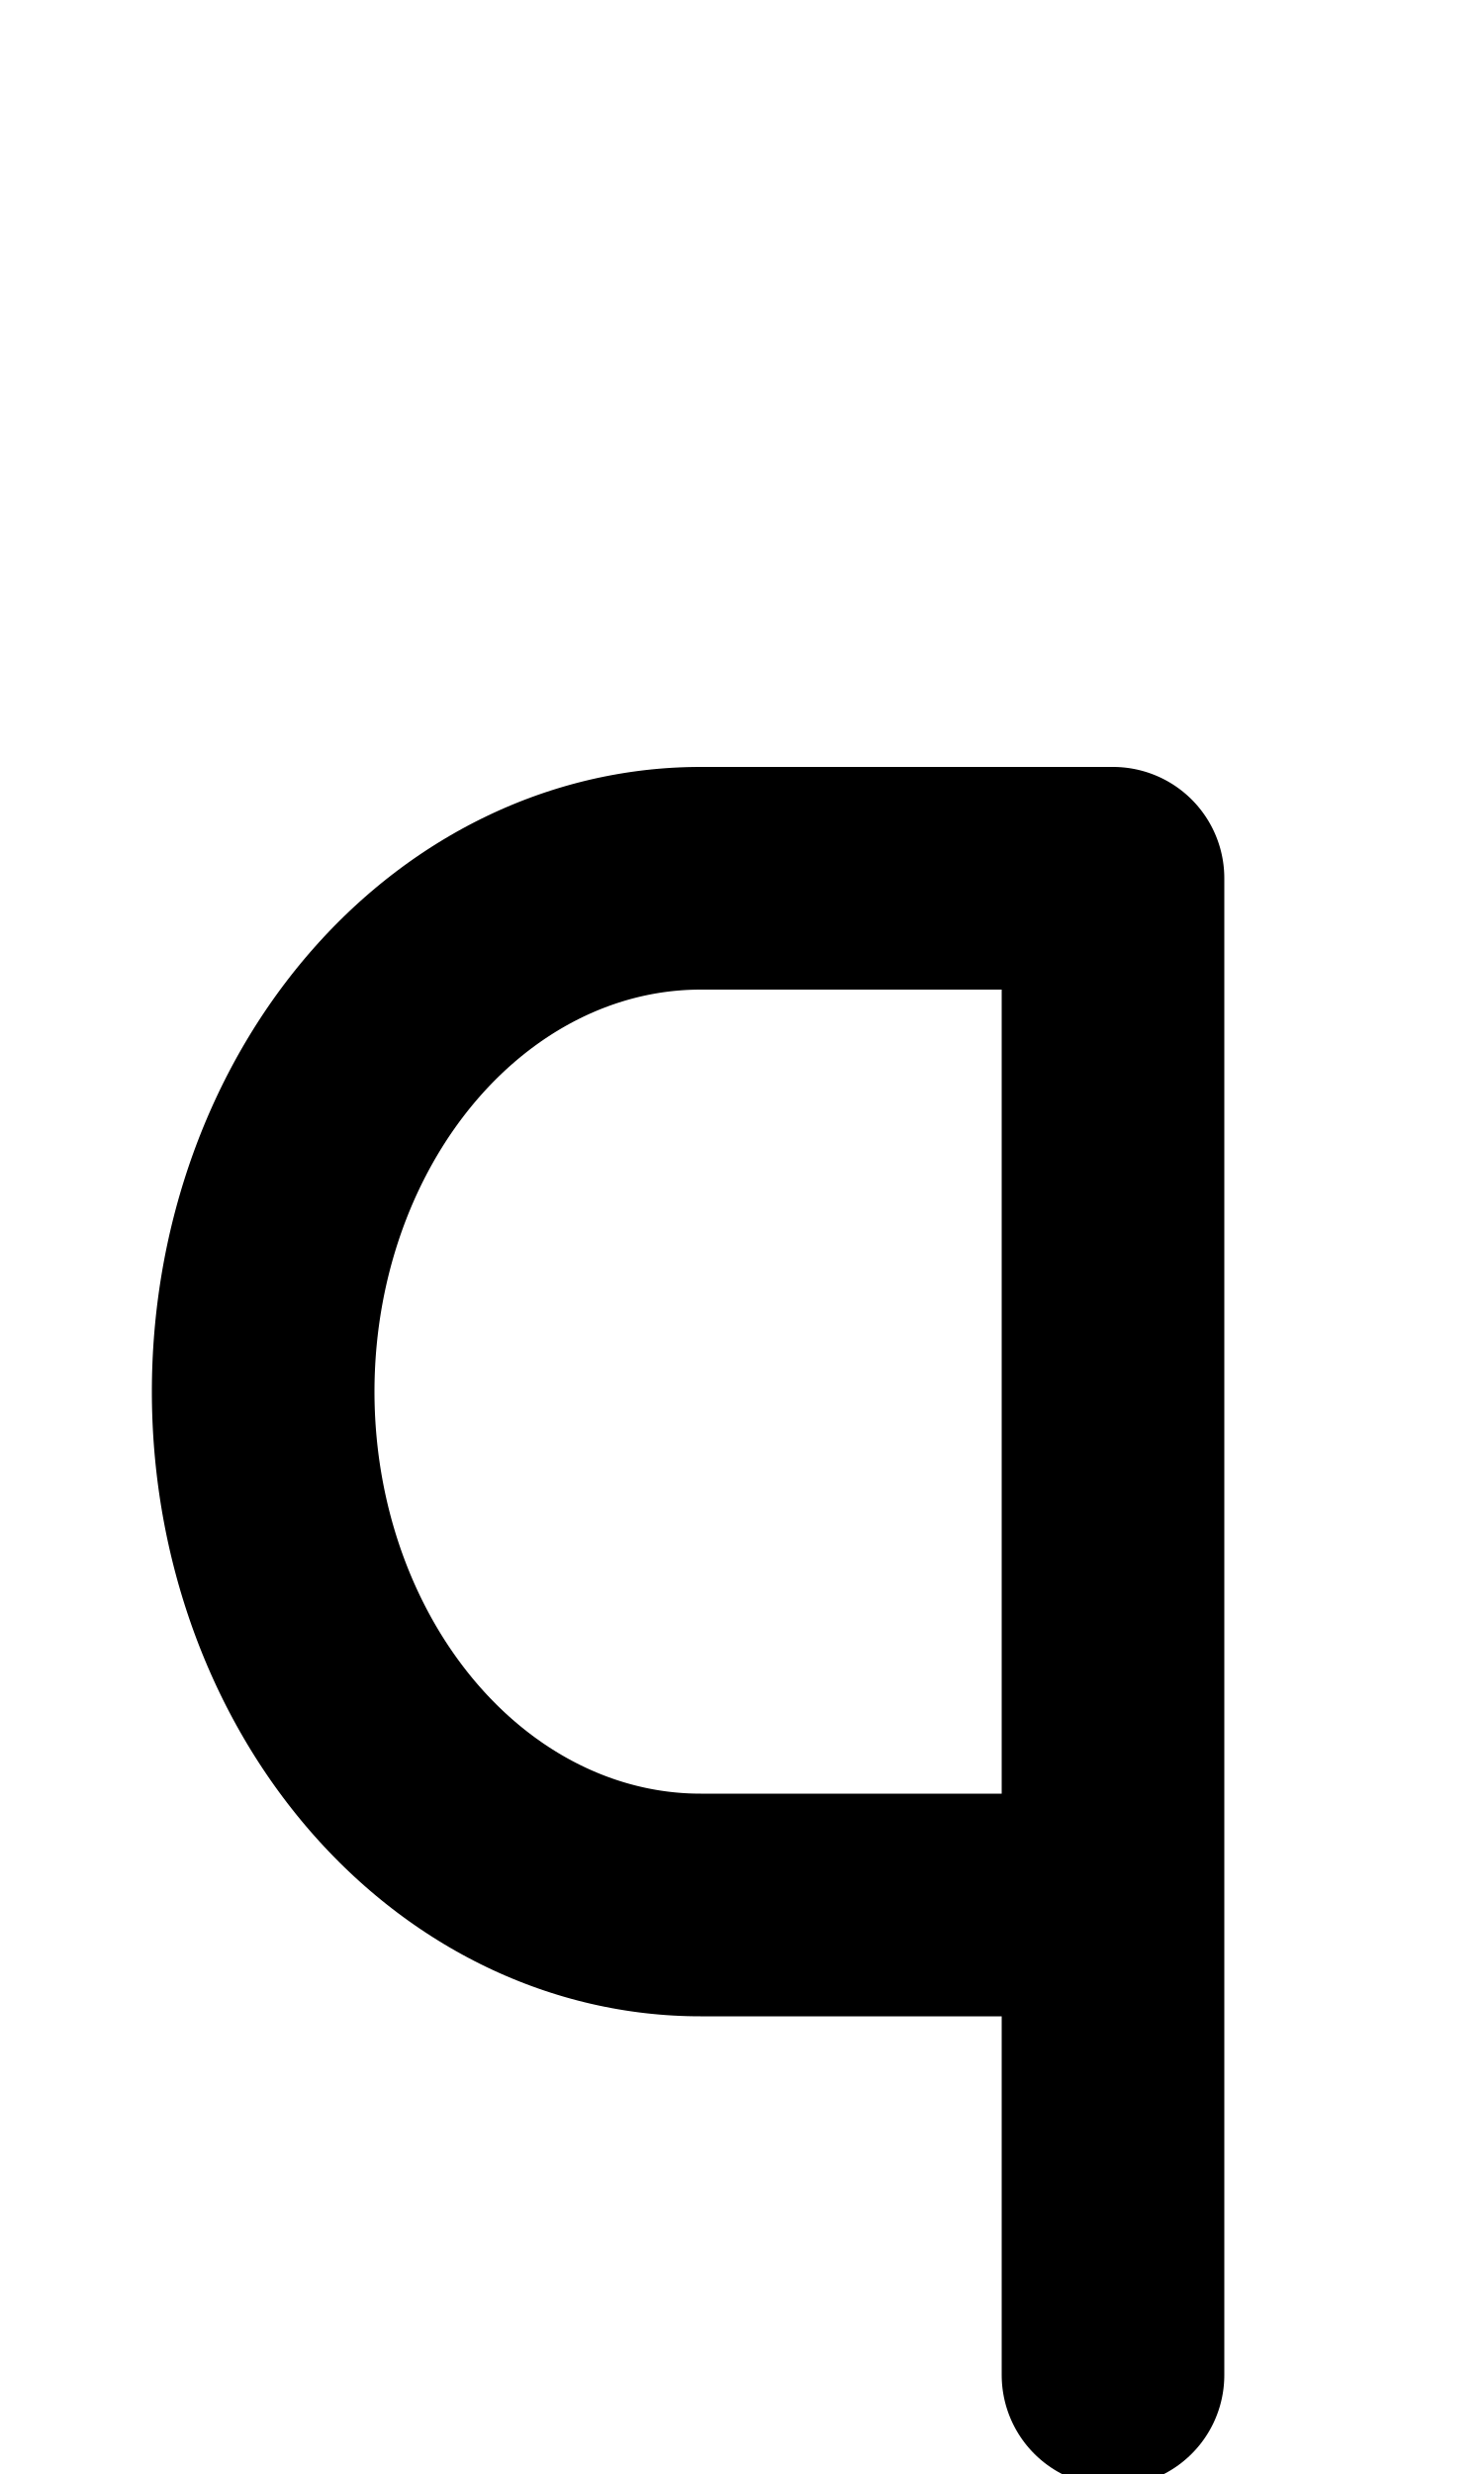
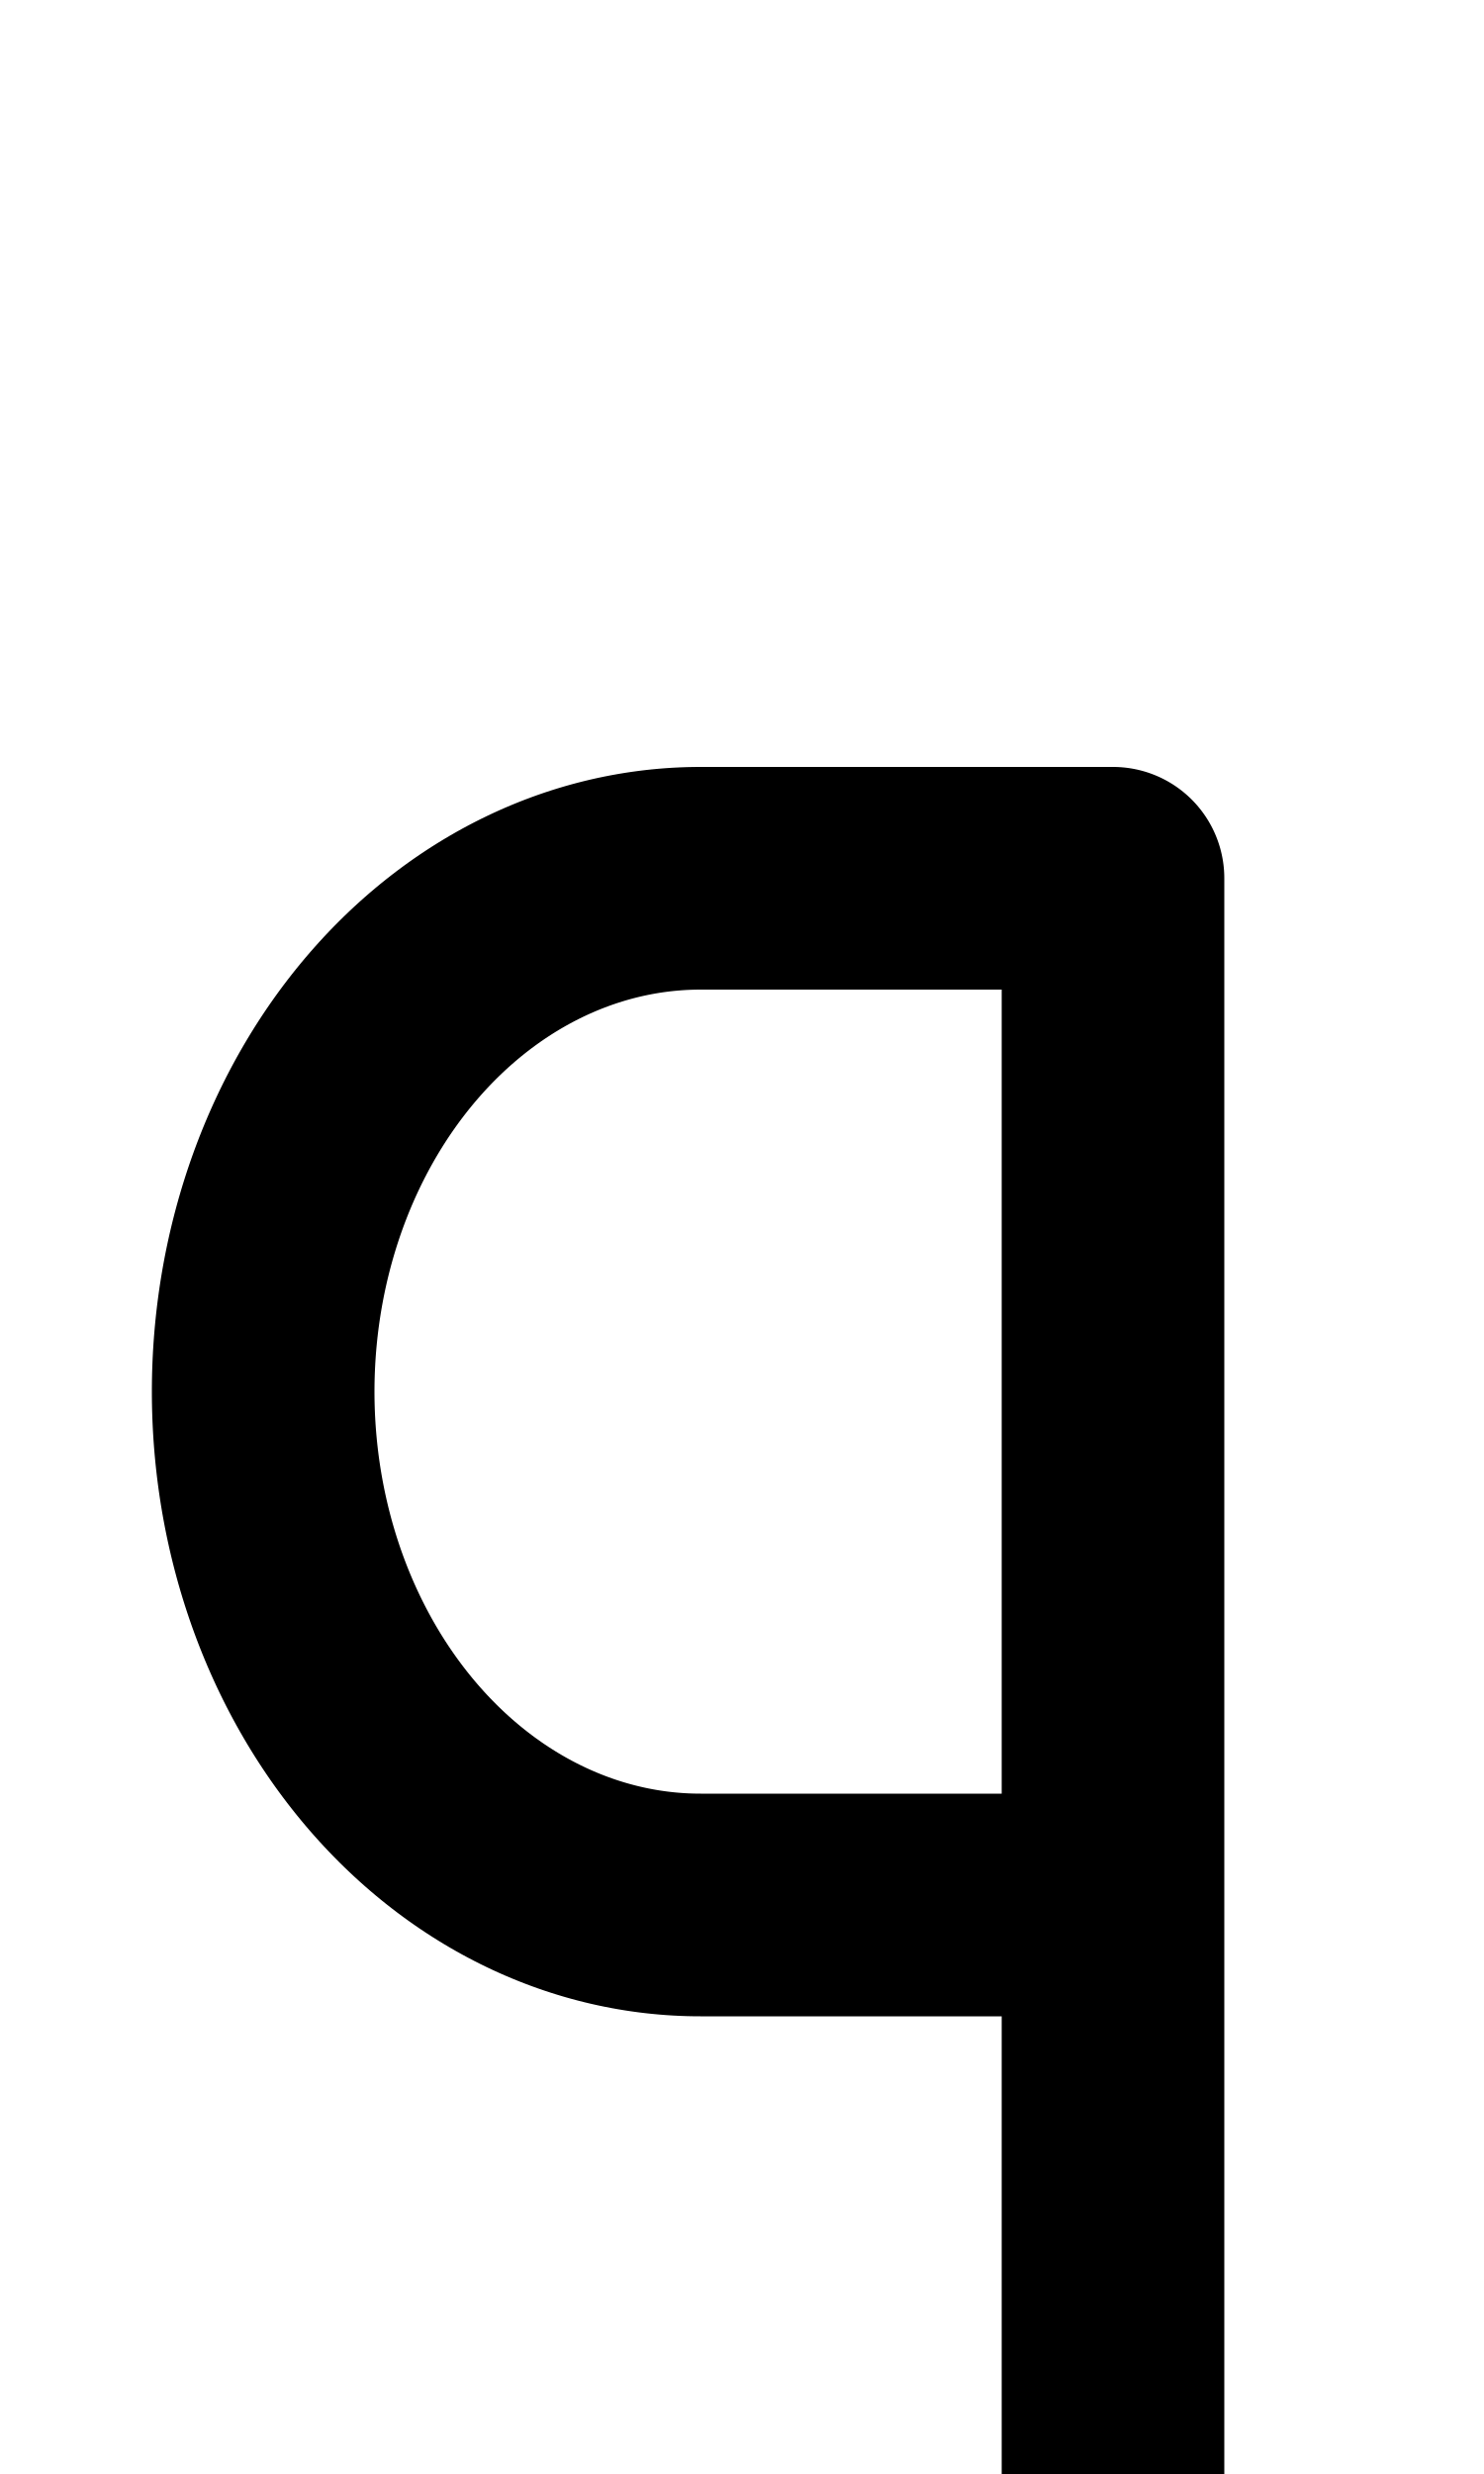
<svg xmlns="http://www.w3.org/2000/svg" viewBox="0 0 600.000 1000" width="600.000" height="1000">
-   <path d="M 494.986 353.896 L 494.946 352.792 L 494.878 351.690 L 494.783 350.589 L 494.662 349.492 L 494.513 348.397 L 494.337 347.307 L 494.135 346.221 L 493.907 345.140 L 493.651 344.066 L 493.370 342.998 L 493.062 341.937 L 492.729 340.884 L 492.369 339.840 L 491.985 338.805 L 491.575 337.779 L 491.139 336.764 L 490.680 335.760 L 490.195 334.767 L 489.686 333.787 L 489.154 332.820 L 488.598 331.865 L 488.018 330.925 L 487.416 329.999 L 486.791 329.089 L 486.144 328.194 L 485.476 327.315 L 484.785 326.452 L 484.074 325.607 L 483.343 324.780 L 482.591 323.971 L 481.820 323.180 L 481.029 322.409 L 480.220 321.657 L 479.393 320.926 L 478.548 320.215 L 477.685 319.524 L 476.806 318.856 L 475.911 318.209 L 475.001 317.584 L 474.075 316.982 L 473.135 316.402 L 472.180 315.846 L 471.213 315.314 L 470.233 314.805 L 469.240 314.320 L 468.236 313.861 L 467.221 313.425 L 466.195 313.015 L 465.160 312.631 L 464.638 312.451 L 464.116 312.271 L 463.063 311.938 L 462.002 311.630 L 460.934 311.349 L 459.860 311.093 L 458.779 310.865 L 457.693 310.663 L 456.603 310.487 L 455.508 310.338 L 454.411 310.217 L 453.310 310.122 L 452.208 310.054 L 451.104 310.014 L 450.000 310.000 L 283.200 310.000 L 283.040 310.002 L 282.880 310.001 L 280.735 310.016 L 280.095 310.026 L 277.951 310.071 L 277.310 310.090 L 275.167 310.166 L 274.527 310.193 L 272.385 310.300 L 271.746 310.336 L 269.604 310.474 L 268.966 310.519 L 266.826 310.687 L 266.189 310.742 L 264.051 310.940 L 263.416 311.003 L 261.280 311.232 L 260.646 311.304 L 258.513 311.563 L 257.880 311.645 L 255.750 311.934 L 255.119 312.024 L 252.992 312.344 L 252.364 312.443 L 250.240 312.793 L 249.613 312.901 L 247.494 313.281 L 246.870 313.397 L 244.754 313.808 L 244.132 313.933 L 242.021 314.373 L 241.402 314.507 L 239.296 314.977 L 238.680 315.119 L 236.578 315.619 L 235.966 315.770 L 233.870 316.300 L 233.260 316.459 L 231.170 317.019 L 230.564 317.186 L 228.479 317.775 L 227.877 317.950 L 225.799 318.570 L 225.200 318.752 L 223.128 319.401 L 222.534 319.592 L 220.469 320.271 L 219.878 320.469 L 217.820 321.177 L 217.234 321.383 L 215.184 322.120 L 214.602 322.333 L 212.559 323.100 L 211.982 323.321 L 209.947 324.116 L 209.375 324.344 L 207.348 325.168 L 206.780 325.404 L 204.763 326.257 L 204.200 326.499 L 202.191 327.381 L 201.633 327.630 L 199.633 328.540 L 199.080 328.797 L 197.090 329.735 L 196.542 329.998 L 194.562 330.965 L 194.020 331.234 L 192.050 332.229 L 191.513 332.505 L 189.553 333.528 L 189.021 333.810 L 187.073 334.860 L 186.546 335.149 L 184.608 336.227 L 184.088 336.521 L 182.161 337.627 L 181.646 337.927 L 179.731 339.060 L 179.222 339.366 L 177.319 340.526 L 176.816 340.838 L 174.925 342.025 L 174.427 342.342 L 172.549 343.556 L 172.057 343.879 L 170.191 345.119 L 169.706 345.447 L 167.853 346.714 L 167.373 347.047 L 165.534 348.340 L 165.060 348.678 L 163.234 349.997 L 162.767 350.340 L 160.954 351.685 L 160.493 352.032 L 158.695 353.404 L 158.240 353.755 L 156.456 355.152 L 156.007 355.508 L 154.238 356.930 L 153.795 357.290 L 152.040 358.737 L 151.604 359.102 L 149.865 360.574 L 149.435 360.942 L 147.711 362.439 L 147.287 362.811 L 145.578 364.332 L 145.161 364.709 L 143.468 366.254 L 143.057 366.634 L 141.380 368.203 L 140.976 368.587 L 139.315 370.180 L 138.917 370.566 L 137.273 372.183 L 136.881 372.573 L 135.254 374.213 L 134.869 374.607 L 133.259 376.270 L 132.879 376.666 L 131.287 378.352 L 130.914 378.752 L 129.339 380.460 L 128.972 380.863 L 127.415 382.593 L 127.054 382.999 L 125.515 384.751 L 125.161 385.159 L 123.640 386.934 L 123.292 387.344 L 121.789 389.140 L 121.448 389.554 L 119.964 391.371 L 119.628 391.787 L 118.163 393.625 L 117.834 394.043 L 116.388 395.902 L 116.065 396.322 L 114.639 398.201 L 114.322 398.624 L 112.915 400.523 L 112.604 400.948 L 111.217 402.867 L 110.912 403.294 L 109.544 405.233 L 109.246 405.662 L 107.899 407.620 L 107.606 408.051 L 106.279 410.028 L 105.993 410.460 L 104.686 412.456 L 104.406 412.890 L 103.120 414.905 L 102.846 415.340 L 101.581 417.373 L 101.312 417.810 L 100.069 419.861 L 99.806 420.299 L 98.584 422.367 L 98.327 422.808 L 97.126 424.893 L 96.875 425.334 L 95.696 427.437 L 95.450 427.880 L 94.293 429.998 L 94.054 430.443 L 92.918 432.578 L 92.685 433.023 L 91.571 435.174 L 91.343 435.621 L 90.252 437.788 L 90.030 438.235 L 88.962 440.418 L 88.745 440.866 L 87.699 443.064 L 87.488 443.513 L 86.465 445.725 L 86.259 446.176 L 85.259 448.402 L 85.059 448.854 L 84.082 451.095 L 83.888 451.547 L 82.934 453.801 L 82.745 454.254 L 81.815 456.522 L 81.631 456.976 L 80.724 459.257 L 80.546 459.712 L 79.663 462.005 L 79.490 462.461 L 78.631 464.767 L 78.464 465.223 L 77.628 467.541 L 77.466 467.998 L 76.654 470.327 L 76.498 470.785 L 75.710 473.126 L 75.559 473.584 L 74.796 475.936 L 74.650 476.394 L 73.911 478.757 L 73.770 479.216 L 73.055 481.589 L 72.920 482.049 L 72.230 484.432 L 72.099 484.892 L 71.434 487.285 L 71.309 487.745 L 70.668 490.147 L 70.548 490.608 L 69.933 493.019 L 69.818 493.480 L 69.227 495.900 L 69.117 496.361 L 68.551 498.789 L 68.446 499.251 L 67.906 501.687 L 67.806 502.149 L 67.291 504.592 L 67.196 505.055 L 66.706 507.505 L 66.616 507.968 L 66.151 510.425 L 66.066 510.888 L 65.627 513.352 L 65.547 513.815 L 65.134 516.285 L 65.058 516.748 L 64.670 519.224 L 64.600 519.687 L 64.238 522.168 L 64.172 522.632 L 63.836 525.118 L 63.775 525.582 L 63.464 528.072 L 63.409 528.536 L 63.123 531.031 L 63.073 531.495 L 62.813 533.993 L 62.767 534.458 L 62.534 536.960 L 62.493 537.425 L 62.285 539.930 L 62.249 540.394 L 62.067 542.902 L 62.036 543.367 L 61.880 545.877 L 61.853 546.342 L 61.723 548.854 L 61.702 549.319 L 61.598 551.833 L 61.581 552.298 L 61.503 554.813 L 61.491 555.279 L 61.439 557.795 L 61.432 558.260 L 61.406 560.776 L 61.403 561.242 L 61.403 563.758 L 61.406 564.224 L 61.432 566.740 L 61.439 567.205 L 61.491 569.721 L 61.503 570.187 L 61.581 572.702 L 61.598 573.167 L 61.702 575.681 L 61.723 576.146 L 61.853 578.658 L 61.880 579.123 L 62.036 581.633 L 62.067 582.098 L 62.249 584.606 L 62.285 585.070 L 62.493 587.575 L 62.534 588.040 L 62.767 590.542 L 62.813 591.007 L 63.073 593.505 L 63.123 593.969 L 63.409 596.464 L 63.464 596.928 L 63.775 599.418 L 63.836 599.882 L 64.172 602.368 L 64.238 602.832 L 64.600 605.313 L 64.670 605.776 L 65.058 608.252 L 65.134 608.715 L 65.547 611.185 L 65.627 611.648 L 66.066 614.112 L 66.151 614.575 L 66.616 617.032 L 66.706 617.495 L 67.196 619.945 L 67.291 620.408 L 67.806 622.851 L 67.906 623.313 L 68.446 625.749 L 68.551 626.211 L 69.117 628.639 L 69.227 629.100 L 69.818 631.520 L 69.933 631.981 L 70.548 634.392 L 70.668 634.853 L 71.309 637.255 L 71.434 637.715 L 72.099 640.108 L 72.230 640.568 L 72.920 642.951 L 73.055 643.411 L 73.770 645.784 L 73.911 646.243 L 74.650 648.606 L 74.796 649.064 L 75.559 651.416 L 75.710 651.874 L 76.498 654.215 L 76.654 654.673 L 77.466 657.002 L 77.628 657.459 L 78.464 659.777 L 78.631 660.233 L 79.490 662.539 L 79.663 662.995 L 80.546 665.288 L 80.724 665.743 L 81.631 668.024 L 81.815 668.478 L 82.745 670.746 L 82.934 671.199 L 83.888 673.453 L 84.082 673.905 L 85.059 676.146 L 85.259 676.598 L 86.259 678.824 L 86.465 679.275 L 87.488 681.487 L 87.699 681.936 L 88.745 684.134 L 88.962 684.582 L 90.030 686.765 L 90.252 687.212 L 91.343 689.379 L 91.571 689.826 L 92.685 691.977 L 92.918 692.422 L 94.054 694.557 L 94.293 695.002 L 95.450 697.120 L 95.696 697.563 L 96.875 699.666 L 97.126 700.107 L 98.327 702.192 L 98.584 702.633 L 99.806 704.701 L 100.069 705.139 L 101.312 707.190 L 101.581 707.627 L 102.846 709.660 L 103.120 710.095 L 104.406 712.110 L 104.686 712.544 L 105.993 714.540 L 106.279 714.972 L 107.606 716.949 L 107.899 717.380 L 109.246 719.338 L 109.544 719.767 L 110.912 721.706 L 111.217 722.133 L 112.604 724.052 L 112.915 724.477 L 114.322 726.376 L 114.639 726.799 L 116.065 728.678 L 116.388 729.098 L 117.834 730.957 L 118.163 731.375 L 119.628 733.213 L 119.964 733.629 L 121.448 735.446 L 121.789 735.860 L 123.292 737.656 L 123.640 738.066 L 125.161 739.841 L 125.515 740.249 L 127.054 742.001 L 127.415 742.407 L 128.972 744.137 L 129.339 744.540 L 130.914 746.248 L 131.287 746.648 L 132.879 748.334 L 133.259 748.730 L 134.869 750.393 L 135.254 750.787 L 136.881 752.427 L 137.273 752.817 L 138.917 754.434 L 139.315 754.820 L 140.976 756.413 L 141.380 756.797 L 143.057 758.366 L 143.468 758.746 L 145.161 760.291 L 145.578 760.668 L 147.287 762.189 L 147.711 762.561 L 149.435 764.058 L 149.865 764.426 L 151.604 765.898 L 152.040 766.263 L 153.795 767.710 L 154.238 768.070 L 156.007 769.492 L 156.456 769.848 L 158.240 771.245 L 158.695 771.596 L 160.493 772.968 L 160.954 773.315 L 162.767 774.660 L 163.234 775.003 L 165.060 776.322 L 165.534 776.660 L 167.373 777.953 L 167.853 778.286 L 169.706 779.553 L 170.191 779.881 L 172.057 781.121 L 172.549 781.444 L 174.427 782.658 L 174.925 782.975 L 176.816 784.162 L 177.319 784.474 L 179.222 785.634 L 179.731 785.940 L 181.646 787.073 L 182.161 787.373 L 184.088 788.479 L 184.608 788.773 L 186.546 789.851 L 187.073 790.140 L 189.021 791.190 L 189.553 791.472 L 191.513 792.495 L 192.050 792.771 L 194.020 793.766 L 194.562 794.035 L 196.542 795.002 L 197.090 795.265 L 199.080 796.203 L 199.633 796.460 L 201.633 797.370 L 202.191 797.619 L 204.200 798.501 L 204.763 798.743 L 206.780 799.596 L 207.348 799.832 L 209.375 800.656 L 209.947 800.884 L 211.982 801.679 L 212.559 801.900 L 214.602 802.667 L 215.184 802.880 L 217.234 803.617 L 217.820 803.823 L 219.878 804.531 L 220.469 804.729 L 222.534 805.408 L 223.128 805.599 L 225.200 806.248 L 225.799 806.430 L 227.877 807.050 L 228.479 807.225 L 230.564 807.814 L 231.170 807.981 L 233.260 808.541 L 233.870 808.700 L 235.966 809.230 L 236.578 809.381 L 238.680 809.881 L 239.296 810.023 L 241.402 810.493 L 242.021 810.627 L 244.132 811.067 L 244.754 811.192 L 246.870 811.603 L 247.494 811.719 L 249.613 812.099 L 250.240 812.207 L 252.364 812.557 L 252.992 812.656 L 255.119 812.976 L 255.750 813.066 L 257.880 813.355 L 258.513 813.437 L 260.646 813.696 L 261.280 813.768 L 263.416 813.997 L 264.051 814.060 L 266.189 814.258 L 266.826 814.313 L 268.966 814.481 L 269.604 814.526 L 271.746 814.664 L 272.385 814.700 L 274.527 814.807 L 275.167 814.834 L 277.310 814.910 L 277.951 814.929 L 280.095 814.974 L 280.735 814.984 L 282.880 814.999 L 283.040 814.998 L 283.200 815.000 L 405.000 815.000 L 405.000 960.000 L 405.014 961.104 L 405.054 962.208 L 405.122 963.310 L 405.217 964.411 L 405.338 965.508 L 405.487 966.603 L 405.663 967.693 L 405.865 968.779 L 406.093 969.860 L 406.349 970.934 L 406.630 972.002 L 406.938 973.063 L 407.271 974.116 L 407.631 975.160 L 408.015 976.195 L 408.425 977.221 L 408.861 978.236 L 409.320 979.240 L 409.805 980.233 L 410.314 981.213 L 410.846 982.180 L 411.402 983.135 L 411.982 984.075 L 412.584 985.001 L 413.209 985.911 L 413.856 986.806 L 414.524 987.685 L 415.215 988.548 L 415.926 989.393 L 416.657 990.220 L 417.409 991.029 L 418.180 991.820 L 418.971 992.591 L 419.780 993.343 L 420.607 994.074 L 421.452 994.785 L 422.315 995.476 L 423.194 996.144 L 424.089 996.791 L 424.999 997.416 L 425.925 998.018 L 426.865 998.598 L 427.820 999.154 L 428.787 999.686 L 429.767 1000.195 L 430.760 1000.680 L 431.764 1001.139 L 432.779 1001.575 L 433.805 1001.985 L 434.840 1002.369 L 435.884 1002.729 L 436.937 1003.062 L 437.998 1003.370 L 439.066 1003.651 L 440.140 1003.907 L 441.221 1004.135 L 442.307 1004.337 L 443.397 1004.513 L 444.492 1004.662 L 445.589 1004.783 L 446.690 1004.878 L 447.792 1004.946 L 448.896 1004.986 L 450.000 1005.000 L 451.104 1004.986 L 452.208 1004.946 L 453.310 1004.878 L 454.411 1004.783 L 455.508 1004.662 L 456.603 1004.513 L 457.693 1004.337 L 458.779 1004.135 L 459.860 1003.907 L 460.934 1003.651 L 462.002 1003.370 L 463.063 1003.062 L 464.116 1002.729 L 465.160 1002.369 L 466.195 1001.985 L 467.221 1001.575 L 468.236 1001.139 L 469.240 1000.680 L 470.233 1000.195 L 471.213 999.686 L 472.180 999.154 L 473.135 998.598 L 474.075 998.018 L 475.001 997.416 L 475.911 996.791 L 476.806 996.144 L 477.685 995.476 L 478.548 994.785 L 479.393 994.074 L 480.220 993.343 L 481.029 992.591 L 481.820 991.820 L 482.591 991.029 L 483.343 990.220 L 484.074 989.393 L 484.785 988.548 L 485.476 987.685 L 486.144 986.806 L 486.791 985.911 L 487.416 985.001 L 488.018 984.075 L 488.598 983.135 L 489.154 982.180 L 489.686 981.213 L 490.195 980.233 L 490.680 979.240 L 491.139 978.236 L 491.575 977.221 L 491.985 976.195 L 492.369 975.160 L 492.729 974.116 L 493.062 973.063 L 493.370 972.002 L 493.651 970.934 L 493.907 969.860 L 494.135 968.779 L 494.337 967.693 L 494.513 966.603 L 494.662 965.508 L 494.783 964.411 L 494.878 963.310 L 494.946 962.208 L 494.986 961.104 L 495.000 960.000 L 495.000 770.000 L 495.000 355.000 L 494.986 353.896 Z M 281.696 724.988 L 280.192 724.956 L 278.689 724.903 L 277.186 724.828 L 275.683 724.731 L 274.181 724.613 L 272.679 724.474 L 271.179 724.314 L 269.679 724.131 L 268.180 723.928 L 266.683 723.703 L 265.187 723.456 L 263.692 723.188 L 262.199 722.899 L 260.707 722.588 L 259.218 722.255 L 257.730 721.901 L 256.244 721.525 L 254.761 721.128 L 253.280 720.709 L 251.802 720.268 L 250.326 719.806 L 248.853 719.322 L 247.384 718.817 L 245.917 718.290 L 244.454 717.741 L 242.994 717.170 L 241.538 716.578 L 240.086 715.964 L 238.638 715.329 L 237.194 714.672 L 235.755 713.993 L 234.320 713.293 L 232.890 712.570 L 231.465 711.827 L 230.046 711.061 L 228.632 710.274 L 227.223 709.466 L 225.820 708.636 L 224.424 707.784 L 223.033 706.911 L 221.649 706.017 L 220.272 705.101 L 218.902 704.164 L 217.539 703.205 L 216.183 702.226 L 214.835 701.225 L 213.495 700.203 L 212.163 699.160 L 210.839 698.096 L 209.524 697.011 L 208.217 695.906 L 206.920 694.780 L 205.632 693.633 L 204.353 692.466 L 203.084 691.278 L 201.826 690.071 L 200.577 688.843 L 199.339 687.595 L 198.112 686.327 L 196.896 685.040 L 195.691 683.733 L 194.497 682.406 L 193.315 681.061 L 192.145 679.696 L 190.988 678.312 L 189.842 676.910 L 188.710 675.489 L 187.590 674.049 L 186.483 672.592 L 185.390 671.116 L 184.311 669.622 L 183.245 668.111 L 182.193 666.583 L 181.156 665.037 L 180.133 663.474 L 179.125 661.894 L 178.132 660.298 L 177.154 658.686 L 176.191 657.057 L 175.244 655.413 L 174.313 653.753 L 173.398 652.078 L 172.499 650.387 L 171.617 648.682 L 170.751 646.962 L 169.902 645.228 L 169.070 643.480 L 168.255 641.719 L 167.457 639.943 L 166.677 638.155 L 165.915 636.353 L 165.171 634.539 L 164.445 632.713 L 163.737 630.875 L 163.047 629.025 L 162.376 627.163 L 161.724 625.291 L 161.090 623.408 L 160.475 621.514 L 159.880 619.610 L 159.304 617.696 L 158.747 615.773 L 158.210 613.840 L 157.692 611.899 L 157.195 609.949 L 156.717 607.991 L 156.259 606.025 L 155.821 604.051 L 155.403 602.070 L 155.006 600.082 L 154.629 598.088 L 154.272 596.088 L 153.936 594.082 L 153.621 592.070 L 153.326 590.053 L 153.052 588.031 L 152.799 586.005 L 152.567 583.975 L 152.356 581.941 L 152.166 579.904 L 151.996 577.864 L 151.848 575.820 L 151.721 573.775 L 151.615 571.728 L 151.530 569.679 L 151.467 567.629 L 151.424 565.578 L 151.403 563.526 L 151.403 561.474 L 151.424 559.422 L 151.467 557.371 L 151.530 555.321 L 151.615 553.272 L 151.721 551.225 L 151.848 549.180 L 151.996 547.136 L 152.166 545.096 L 152.356 543.059 L 152.567 541.025 L 152.799 538.995 L 153.052 536.969 L 153.326 534.947 L 153.621 532.930 L 153.936 530.918 L 154.272 528.912 L 154.629 526.912 L 155.006 524.918 L 155.403 522.930 L 155.821 520.949 L 156.259 518.975 L 156.717 517.009 L 157.195 515.051 L 157.692 513.101 L 158.210 511.160 L 158.747 509.227 L 159.304 507.304 L 159.880 505.390 L 160.475 503.486 L 161.090 501.592 L 161.724 499.709 L 162.376 497.837 L 163.047 495.975 L 163.737 494.125 L 164.445 492.287 L 165.171 490.461 L 165.915 488.647 L 166.677 486.845 L 167.457 485.057 L 168.255 483.281 L 169.070 481.520 L 169.902 479.772 L 170.751 478.038 L 171.617 476.318 L 172.499 474.613 L 173.398 472.922 L 174.313 471.247 L 175.244 469.587 L 176.191 467.943 L 177.154 466.314 L 178.132 464.702 L 179.125 463.106 L 180.133 461.526 L 181.156 459.963 L 182.193 458.417 L 183.245 456.889 L 184.311 455.378 L 185.390 453.884 L 186.483 452.408 L 187.590 450.951 L 188.710 449.511 L 189.842 448.090 L 190.988 446.688 L 192.145 445.304 L 193.315 443.939 L 194.497 442.594 L 195.691 441.267 L 196.896 439.960 L 198.112 438.673 L 199.339 437.405 L 200.577 436.157 L 201.826 434.929 L 203.084 433.722 L 204.353 432.534 L 205.632 431.367 L 206.920 430.220 L 208.217 429.094 L 209.524 427.989 L 210.839 426.904 L 212.163 425.840 L 213.495 424.797 L 214.835 423.775 L 216.183 422.774 L 217.539 421.795 L 218.902 420.836 L 220.272 419.899 L 221.649 418.983 L 223.033 418.089 L 224.424 417.216 L 225.820 416.364 L 227.223 415.534 L 228.632 414.726 L 230.046 413.939 L 231.465 413.173 L 232.890 412.430 L 234.320 411.707 L 235.755 411.007 L 237.194 410.328 L 238.638 409.671 L 240.086 409.036 L 241.538 408.422 L 242.994 407.830 L 244.454 407.259 L 245.917 406.710 L 247.384 406.183 L 248.853 405.678 L 250.326 405.194 L 251.802 404.732 L 253.280 404.291 L 254.761 403.872 L 256.244 403.475 L 257.730 403.099 L 259.218 402.745 L 260.707 402.412 L 262.199 402.101 L 263.692 401.812 L 265.187 401.544 L 266.683 401.297 L 268.180 401.072 L 269.679 400.869 L 271.179 400.686 L 272.679 400.526 L 274.181 400.387 L 275.683 400.269 L 277.186 400.172 L 278.689 400.097 L 280.192 400.044 L 281.696 400.012 L 283.360 400.000 L 405.000 400.000 L 405.000 725.000 L 283.360 725.000 L 281.696 724.988 Z" fill="black" fill-rule="evenodd" />
+   <path d="M 494.986 353.896 L 494.946 352.792 L 494.878 351.690 L 494.783 350.589 L 494.662 349.492 L 494.513 348.397 L 494.337 347.307 L 494.135 346.221 L 493.907 345.140 L 493.651 344.066 L 493.370 342.998 L 493.062 341.937 L 492.729 340.884 L 492.369 339.840 L 491.985 338.805 L 491.575 337.779 L 491.139 336.764 L 490.680 335.760 L 490.195 334.767 L 489.686 333.787 L 489.154 332.820 L 488.598 331.865 L 488.018 330.925 L 487.416 329.999 L 486.791 329.089 L 486.144 328.194 L 485.476 327.315 L 484.785 326.452 L 484.074 325.607 L 483.343 324.780 L 482.591 323.971 L 481.820 323.180 L 481.029 322.409 L 480.220 321.657 L 479.393 320.926 L 478.548 320.215 L 477.685 319.524 L 476.806 318.856 L 475.911 318.209 L 475.001 317.584 L 474.075 316.982 L 473.135 316.402 L 472.180 315.846 L 471.213 315.314 L 470.233 314.805 L 469.240 314.320 L 468.236 313.861 L 467.221 313.425 L 466.195 313.015 L 465.160 312.631 L 464.638 312.451 L 464.116 312.271 L 463.063 311.938 L 462.002 311.630 L 460.934 311.349 L 459.860 311.093 L 458.779 310.865 L 457.693 310.663 L 456.603 310.487 L 455.508 310.338 L 454.411 310.217 L 453.310 310.122 L 452.208 310.054 L 451.104 310.014 L 450.000 310.000 L 283.200 310.000 L 283.040 310.002 L 282.880 310.001 L 280.735 310.016 L 280.095 310.026 L 277.951 310.071 L 277.310 310.090 L 275.167 310.166 L 274.527 310.193 L 272.385 310.300 L 271.746 310.336 L 269.604 310.474 L 268.966 310.519 L 266.826 310.687 L 266.189 310.742 L 264.051 310.940 L 263.416 311.003 L 261.280 311.232 L 260.646 311.304 L 258.513 311.563 L 257.880 311.645 L 255.750 311.934 L 255.119 312.024 L 252.992 312.344 L 252.364 312.443 L 250.240 312.793 L 249.613 312.901 L 247.494 313.281 L 246.870 313.397 L 244.754 313.808 L 244.132 313.933 L 242.021 314.373 L 241.402 314.507 L 239.296 314.977 L 238.680 315.119 L 236.578 315.619 L 235.966 315.770 L 233.870 316.300 L 233.260 316.459 L 231.170 317.019 L 230.564 317.186 L 228.479 317.775 L 227.877 317.950 L 225.799 318.570 L 225.200 318.752 L 223.128 319.401 L 222.534 319.592 L 220.469 320.271 L 219.878 320.469 L 217.820 321.177 L 217.234 321.383 L 215.184 322.120 L 214.602 322.333 L 212.559 323.100 L 211.982 323.321 L 209.947 324.116 L 209.375 324.344 L 207.348 325.168 L 206.780 325.404 L 204.763 326.257 L 204.200 326.499 L 202.191 327.381 L 201.633 327.630 L 199.633 328.540 L 199.080 328.797 L 197.090 329.735 L 196.542 329.998 L 194.562 330.965 L 194.020 331.234 L 192.050 332.229 L 191.513 332.505 L 189.553 333.528 L 189.021 333.810 L 187.073 334.860 L 186.546 335.149 L 184.608 336.227 L 184.088 336.521 L 182.161 337.627 L 181.646 337.927 L 179.731 339.060 L 179.222 339.366 L 177.319 340.526 L 176.816 340.838 L 174.925 342.025 L 174.427 342.342 L 172.549 343.556 L 172.057 343.879 L 170.191 345.119 L 169.706 345.447 L 167.853 346.714 L 167.373 347.047 L 165.534 348.340 L 165.060 348.678 L 163.234 349.997 L 162.767 350.340 L 160.954 351.685 L 160.493 352.032 L 158.695 353.404 L 158.240 353.755 L 156.456 355.152 L 156.007 355.508 L 154.238 356.930 L 153.795 357.290 L 152.040 358.737 L 151.604 359.102 L 149.865 360.574 L 149.435 360.942 L 147.711 362.439 L 147.287 362.811 L 145.578 364.332 L 145.161 364.709 L 143.468 366.254 L 143.057 366.634 L 141.380 368.203 L 140.976 368.587 L 139.315 370.180 L 138.917 370.566 L 137.273 372.183 L 136.881 372.573 L 135.254 374.213 L 134.869 374.607 L 133.259 376.270 L 132.879 376.666 L 131.287 378.352 L 130.914 378.752 L 129.339 380.460 L 128.972 380.863 L 127.415 382.593 L 127.054 382.999 L 125.515 384.751 L 125.161 385.159 L 123.640 386.934 L 123.292 387.344 L 121.789 389.140 L 121.448 389.554 L 119.964 391.371 L 119.628 391.787 L 118.163 393.625 L 117.834 394.043 L 116.388 395.902 L 116.065 396.322 L 114.639 398.201 L 114.322 398.624 L 112.915 400.523 L 112.604 400.948 L 111.217 402.867 L 110.912 403.294 L 109.544 405.233 L 109.246 405.662 L 107.899 407.620 L 107.606 408.051 L 106.279 410.028 L 105.993 410.460 L 104.686 412.456 L 104.406 412.890 L 103.120 414.905 L 102.846 415.340 L 101.581 417.373 L 101.312 417.810 L 100.069 419.861 L 99.806 420.299 L 98.584 422.367 L 98.327 422.808 L 97.126 424.893 L 96.875 425.334 L 95.696 427.437 L 95.450 427.880 L 94.293 429.998 L 94.054 430.443 L 92.918 432.578 L 92.685 433.023 L 91.571 435.174 L 91.343 435.621 L 90.252 437.788 L 90.030 438.235 L 88.962 440.418 L 88.745 440.866 L 87.699 443.064 L 87.488 443.513 L 86.465 445.725 L 86.259 446.176 L 85.259 448.402 L 85.059 448.854 L 84.082 451.095 L 83.888 451.547 L 82.934 453.801 L 82.745 454.254 L 81.815 456.522 L 81.631 456.976 L 80.724 459.257 L 80.546 459.712 L 79.663 462.005 L 79.490 462.461 L 78.631 464.767 L 78.464 465.223 L 77.628 467.541 L 77.466 467.998 L 76.654 470.327 L 76.498 470.785 L 75.710 473.126 L 75.559 473.584 L 74.796 475.936 L 74.650 476.394 L 73.911 478.757 L 73.770 479.216 L 73.055 481.589 L 72.920 482.049 L 72.230 484.432 L 72.099 484.892 L 71.434 487.285 L 71.309 487.745 L 70.668 490.147 L 70.548 490.608 L 69.933 493.019 L 69.818 493.480 L 69.227 495.900 L 69.117 496.361 L 68.551 498.789 L 68.446 499.251 L 67.906 501.687 L 67.806 502.149 L 67.291 504.592 L 67.196 505.055 L 66.706 507.505 L 66.616 507.968 L 66.151 510.425 L 66.066 510.888 L 65.627 513.352 L 65.547 513.815 L 65.134 516.285 L 65.058 516.748 L 64.670 519.224 L 64.600 519.687 L 64.238 522.168 L 64.172 522.632 L 63.836 525.118 L 63.775 525.582 L 63.464 528.072 L 63.409 528.536 L 63.123 531.031 L 63.073 531.495 L 62.813 533.993 L 62.767 534.458 L 62.534 536.960 L 62.493 537.425 L 62.285 539.930 L 62.249 540.394 L 62.067 542.902 L 62.036 543.367 L 61.880 545.877 L 61.853 546.342 L 61.723 548.854 L 61.702 549.319 L 61.598 551.833 L 61.581 552.298 L 61.503 554.813 L 61.491 555.279 L 61.439 557.795 L 61.432 558.260 L 61.406 560.776 L 61.403 561.242 L 61.403 563.758 L 61.406 564.224 L 61.432 566.740 L 61.439 567.205 L 61.491 569.721 L 61.503 570.187 L 61.581 572.702 L 61.598 573.167 L 61.702 575.681 L 61.723 576.146 L 61.853 578.658 L 61.880 579.123 L 62.036 581.633 L 62.067 582.098 L 62.249 584.606 L 62.285 585.070 L 62.493 587.575 L 62.534 588.040 L 62.767 590.542 L 62.813 591.007 L 63.073 593.505 L 63.123 593.969 L 63.409 596.464 L 63.464 596.928 L 63.775 599.418 L 63.836 599.882 L 64.172 602.368 L 64.238 602.832 L 64.600 605.313 L 64.670 605.776 L 65.058 608.252 L 65.134 608.715 L 65.547 611.185 L 65.627 611.648 L 66.066 614.112 L 66.151 614.575 L 66.616 617.032 L 66.706 617.495 L 67.196 619.945 L 67.291 620.408 L 67.806 622.851 L 67.906 623.313 L 68.446 625.749 L 68.551 626.211 L 69.117 628.639 L 69.227 629.100 L 69.818 631.520 L 69.933 631.981 L 70.548 634.392 L 70.668 634.853 L 71.309 637.255 L 71.434 637.715 L 72.099 640.108 L 72.230 640.568 L 72.920 642.951 L 73.055 643.411 L 73.770 645.784 L 73.911 646.243 L 74.650 648.606 L 74.796 649.064 L 75.559 651.416 L 75.710 651.874 L 76.498 654.215 L 76.654 654.673 L 77.466 657.002 L 77.628 657.459 L 78.464 659.777 L 78.631 660.233 L 79.490 662.539 L 79.663 662.995 L 80.546 665.288 L 80.724 665.743 L 81.631 668.024 L 81.815 668.478 L 82.745 670.746 L 82.934 671.199 L 83.888 673.453 L 84.082 673.905 L 85.059 676.146 L 85.259 676.598 L 86.259 678.824 L 86.465 679.275 L 87.488 681.487 L 87.699 681.936 L 88.745 684.134 L 88.962 684.582 L 90.030 686.765 L 90.252 687.212 L 91.343 689.379 L 91.571 689.826 L 92.685 691.977 L 92.918 692.422 L 94.054 694.557 L 94.293 695.002 L 95.450 697.120 L 95.696 697.563 L 96.875 699.666 L 97.126 700.107 L 98.327 702.192 L 98.584 702.633 L 99.806 704.701 L 100.069 705.139 L 101.312 707.190 L 101.581 707.627 L 102.846 709.660 L 103.120 710.095 L 104.406 712.110 L 104.686 712.544 L 105.993 714.540 L 106.279 714.972 L 107.606 716.949 L 107.899 717.380 L 109.246 719.338 L 109.544 719.767 L 110.912 721.706 L 111.217 722.133 L 112.604 724.052 L 112.915 724.477 L 114.322 726.376 L 114.639 726.799 L 116.065 728.678 L 116.388 729.098 L 117.834 730.957 L 118.163 731.375 L 119.628 733.213 L 119.964 733.629 L 121.448 735.446 L 121.789 735.860 L 123.292 737.656 L 123.640 738.066 L 125.161 739.841 L 125.515 740.249 L 127.054 742.001 L 127.415 742.407 L 128.972 744.137 L 129.339 744.540 L 130.914 746.248 L 131.287 746.648 L 132.879 748.334 L 133.259 748.730 L 134.869 750.393 L 135.254 750.787 L 136.881 752.427 L 137.273 752.817 L 138.917 754.434 L 139.315 754.820 L 140.976 756.413 L 141.380 756.797 L 143.057 758.366 L 143.468 758.746 L 145.161 760.291 L 145.578 760.668 L 147.287 762.189 L 147.711 762.561 L 149.435 764.058 L 149.865 764.426 L 151.604 765.898 L 152.040 766.263 L 153.795 767.710 L 154.238 768.070 L 156.007 769.492 L 156.456 769.848 L 158.240 771.245 L 158.695 771.596 L 160.493 772.968 L 160.954 773.315 L 162.767 774.660 L 163.234 775.003 L 165.060 776.322 L 165.534 776.660 L 167.373 777.953 L 167.853 778.286 L 169.706 779.553 L 170.191 779.881 L 172.057 781.121 L 172.549 781.444 L 174.427 782.658 L 174.925 782.975 L 176.816 784.162 L 177.319 784.474 L 179.222 785.634 L 179.731 785.940 L 181.646 787.073 L 182.161 787.373 L 184.088 788.479 L 184.608 788.773 L 186.546 789.851 L 187.073 790.140 L 189.021 791.190 L 189.553 791.472 L 191.513 792.495 L 192.050 792.771 L 194.020 793.766 L 194.562 794.035 L 196.542 795.002 L 197.090 795.265 L 199.080 796.203 L 199.633 796.460 L 201.633 797.370 L 202.191 797.619 L 204.200 798.501 L 204.763 798.743 L 206.780 799.596 L 207.348 799.832 L 209.375 800.656 L 209.947 800.884 L 211.982 801.679 L 212.559 801.900 L 214.602 802.667 L 215.184 802.880 L 217.234 803.617 L 217.820 803.823 L 219.878 804.531 L 220.469 804.729 L 222.534 805.408 L 223.128 805.599 L 225.200 806.248 L 225.799 806.430 L 227.877 807.050 L 228.479 807.225 L 230.564 807.814 L 231.170 807.981 L 233.260 808.541 L 233.870 808.700 L 235.966 809.230 L 236.578 809.381 L 238.680 809.881 L 239.296 810.023 L 241.402 810.493 L 242.021 810.627 L 244.132 811.067 L 244.754 811.192 L 246.870 811.603 L 247.494 811.719 L 249.613 812.099 L 250.240 812.207 L 252.364 812.557 L 252.992 812.656 L 255.119 812.976 L 255.750 813.066 L 257.880 813.355 L 258.513 813.437 L 260.646 813.696 L 261.280 813.768 L 263.416 813.997 L 264.051 814.060 L 266.189 814.258 L 266.826 814.313 L 268.966 814.481 L 269.604 814.526 L 271.746 814.664 L 272.385 814.700 L 274.527 814.807 L 275.167 814.834 L 277.310 814.910 L 277.951 814.929 L 280.095 814.974 L 280.735 814.984 L 282.880 814.999 L 283.040 814.998 L 283.200 815.000 L 405.000 815.000 L 405.000 1080.000 L 405.014 1081.104 L 405.054 1082.208 L 405.122 1083.310 L 405.217 1084.411 L 405.338 1085.508 L 405.487 1086.603 L 405.663 1087.693 L 405.865 1088.779 L 406.093 1089.860 L 406.349 1090.934 L 406.630 1092.002 L 406.938 1093.063 L 407.271 1094.116 L 407.631 1095.160 L 408.015 1096.195 L 408.425 1097.221 L 408.861 1098.236 L 409.320 1099.240 L 409.805 1100.233 L 410.314 1101.213 L 410.846 1102.180 L 411.402 1103.135 L 411.982 1104.075 L 412.584 1105.001 L 413.209 1105.911 L 413.856 1106.806 L 414.524 1107.685 L 415.215 1108.548 L 415.926 1109.393 L 416.657 1110.220 L 417.409 1111.029 L 418.180 1111.820 L 418.971 1112.591 L 419.780 1113.343 L 420.607 1114.074 L 421.452 1114.785 L 422.315 1115.476 L 423.194 1116.144 L 424.089 1116.791 L 424.999 1117.416 L 425.925 1118.018 L 426.865 1118.598 L 427.820 1119.154 L 428.787 1119.686 L 429.767 1120.195 L 430.760 1120.680 L 431.764 1121.139 L 432.779 1121.575 L 433.805 1121.985 L 434.840 1122.369 L 435.884 1122.729 L 436.937 1123.062 L 437.998 1123.370 L 439.066 1123.651 L 440.140 1123.907 L 441.221 1124.135 L 442.307 1124.337 L 443.397 1124.513 L 444.492 1124.662 L 445.589 1124.783 L 446.690 1124.878 L 447.792 1124.946 L 448.896 1124.986 L 450.000 1125.000 L 451.104 1124.986 L 452.208 1124.946 L 453.310 1124.878 L 454.411 1124.783 L 455.508 1124.662 L 456.603 1124.513 L 457.693 1124.337 L 458.779 1124.135 L 459.860 1123.907 L 460.934 1123.651 L 462.002 1123.370 L 463.063 1123.062 L 464.116 1122.729 L 465.160 1122.369 L 466.195 1121.985 L 467.221 1121.575 L 468.236 1121.139 L 469.240 1120.680 L 470.233 1120.195 L 471.213 1119.686 L 472.180 1119.154 L 473.135 1118.598 L 474.075 1118.018 L 475.001 1117.416 L 475.911 1116.791 L 476.806 1116.144 L 477.685 1115.476 L 478.548 1114.785 L 479.393 1114.074 L 480.220 1113.343 L 481.029 1112.591 L 481.820 1111.820 L 482.591 1111.029 L 483.343 1110.220 L 484.074 1109.393 L 484.785 1108.548 L 485.476 1107.685 L 486.144 1106.806 L 486.791 1105.911 L 487.416 1105.001 L 488.018 1104.075 L 488.598 1103.135 L 489.154 1102.180 L 489.686 1101.213 L 490.195 1100.233 L 490.680 1099.240 L 491.139 1098.236 L 491.575 1097.221 L 491.985 1096.195 L 492.369 1095.160 L 492.729 1094.116 L 493.062 1093.063 L 493.370 1092.002 L 493.651 1090.934 L 493.907 1089.860 L 494.135 1088.779 L 494.337 1087.693 L 494.513 1086.603 L 494.662 1085.508 L 494.783 1084.411 L 494.878 1083.310 L 494.946 1082.208 L 494.986 1081.104 L 495.000 1080.000 L 495.000 770.000 L 495.000 355.000 L 494.986 353.896 Z M 281.696 724.988 L 280.192 724.956 L 278.689 724.903 L 277.186 724.828 L 275.683 724.731 L 274.181 724.613 L 272.679 724.474 L 271.179 724.314 L 269.679 724.131 L 268.180 723.928 L 266.683 723.703 L 265.187 723.456 L 263.692 723.188 L 262.199 722.899 L 260.707 722.588 L 259.218 722.255 L 257.730 721.901 L 256.244 721.525 L 254.761 721.128 L 253.280 720.709 L 251.802 720.268 L 250.326 719.806 L 248.853 719.322 L 247.384 718.817 L 245.917 718.290 L 244.454 717.741 L 242.994 717.170 L 241.538 716.578 L 240.086 715.964 L 238.638 715.329 L 237.194 714.672 L 235.755 713.993 L 234.320 713.293 L 232.890 712.570 L 231.465 711.827 L 230.046 711.061 L 228.632 710.274 L 227.223 709.466 L 225.820 708.636 L 224.424 707.784 L 223.033 706.911 L 221.649 706.017 L 220.272 705.101 L 218.902 704.164 L 217.539 703.205 L 216.183 702.226 L 214.835 701.225 L 213.495 700.203 L 212.163 699.160 L 210.839 698.096 L 209.524 697.011 L 208.217 695.906 L 206.920 694.780 L 205.632 693.633 L 204.353 692.466 L 203.084 691.278 L 201.826 690.071 L 200.577 688.843 L 199.339 687.595 L 198.112 686.327 L 196.896 685.040 L 195.691 683.733 L 194.497 682.406 L 193.315 681.061 L 192.145 679.696 L 190.988 678.312 L 189.842 676.910 L 188.710 675.489 L 187.590 674.049 L 186.483 672.592 L 185.390 671.116 L 184.311 669.622 L 183.245 668.111 L 182.193 666.583 L 181.156 665.037 L 180.133 663.474 L 179.125 661.894 L 178.132 660.298 L 177.154 658.686 L 176.191 657.057 L 175.244 655.413 L 174.313 653.753 L 173.398 652.078 L 172.499 650.387 L 171.617 648.682 L 170.751 646.962 L 169.902 645.228 L 169.070 643.480 L 168.255 641.719 L 167.457 639.943 L 166.677 638.155 L 165.915 636.353 L 165.171 634.539 L 164.445 632.713 L 163.737 630.875 L 163.047 629.025 L 162.376 627.163 L 161.724 625.291 L 161.090 623.408 L 160.475 621.514 L 159.880 619.610 L 159.304 617.696 L 158.747 615.773 L 158.210 613.840 L 157.692 611.899 L 157.195 609.949 L 156.717 607.991 L 156.259 606.025 L 155.821 604.051 L 155.403 602.070 L 155.006 600.082 L 154.629 598.088 L 154.272 596.088 L 153.936 594.082 L 153.621 592.070 L 153.326 590.053 L 153.052 588.031 L 152.799 586.005 L 152.567 583.975 L 152.356 581.941 L 152.166 579.904 L 151.996 577.864 L 151.848 575.820 L 151.721 573.775 L 151.615 571.728 L 151.530 569.679 L 151.467 567.629 L 151.424 565.578 L 151.403 563.526 L 151.403 561.474 L 151.424 559.422 L 151.467 557.371 L 151.530 555.321 L 151.615 553.272 L 151.721 551.225 L 151.848 549.180 L 151.996 547.136 L 152.166 545.096 L 152.356 543.059 L 152.567 541.025 L 152.799 538.995 L 153.052 536.969 L 153.326 534.947 L 153.621 532.930 L 153.936 530.918 L 154.272 528.912 L 154.629 526.912 L 155.006 524.918 L 155.403 522.930 L 155.821 520.949 L 156.259 518.975 L 156.717 517.009 L 157.195 515.051 L 157.692 513.101 L 158.210 511.160 L 158.747 509.227 L 159.304 507.304 L 159.880 505.390 L 160.475 503.486 L 161.090 501.592 L 161.724 499.709 L 162.376 497.837 L 163.047 495.975 L 163.737 494.125 L 164.445 492.287 L 165.171 490.461 L 165.915 488.647 L 166.677 486.845 L 167.457 485.057 L 168.255 483.281 L 169.070 481.520 L 169.902 479.772 L 170.751 478.038 L 171.617 476.318 L 172.499 474.613 L 173.398 472.922 L 174.313 471.247 L 175.244 469.587 L 176.191 467.943 L 177.154 466.314 L 178.132 464.702 L 179.125 463.106 L 180.133 461.526 L 181.156 459.963 L 182.193 458.417 L 183.245 456.889 L 184.311 455.378 L 185.390 453.884 L 186.483 452.408 L 187.590 450.951 L 188.710 449.511 L 189.842 448.090 L 190.988 446.688 L 192.145 445.304 L 193.315 443.939 L 194.497 442.594 L 195.691 441.267 L 196.896 439.960 L 198.112 438.673 L 199.339 437.405 L 200.577 436.157 L 201.826 434.929 L 203.084 433.722 L 204.353 432.534 L 205.632 431.367 L 206.920 430.220 L 208.217 429.094 L 209.524 427.989 L 210.839 426.904 L 212.163 425.840 L 213.495 424.797 L 214.835 423.775 L 216.183 422.774 L 217.539 421.795 L 218.902 420.836 L 220.272 419.899 L 221.649 418.983 L 223.033 418.089 L 224.424 417.216 L 225.820 416.364 L 227.223 415.534 L 228.632 414.726 L 230.046 413.939 L 231.465 413.173 L 232.890 412.430 L 234.320 411.707 L 235.755 411.007 L 237.194 410.328 L 238.638 409.671 L 240.086 409.036 L 241.538 408.422 L 242.994 407.830 L 244.454 407.259 L 245.917 406.710 L 247.384 406.183 L 248.853 405.678 L 250.326 405.194 L 251.802 404.732 L 253.280 404.291 L 254.761 403.872 L 256.244 403.475 L 257.730 403.099 L 259.218 402.745 L 260.707 402.412 L 262.199 402.101 L 263.692 401.812 L 265.187 401.544 L 266.683 401.297 L 268.180 401.072 L 269.679 400.869 L 271.179 400.686 L 272.679 400.526 L 274.181 400.387 L 275.683 400.269 L 277.186 400.172 L 278.689 400.097 L 280.192 400.044 L 281.696 400.012 L 283.360 400.000 L 405.000 400.000 L 405.000 725.000 L 283.360 725.000 L 281.696 724.988 Z" fill="black" fill-rule="evenodd" />
</svg>
